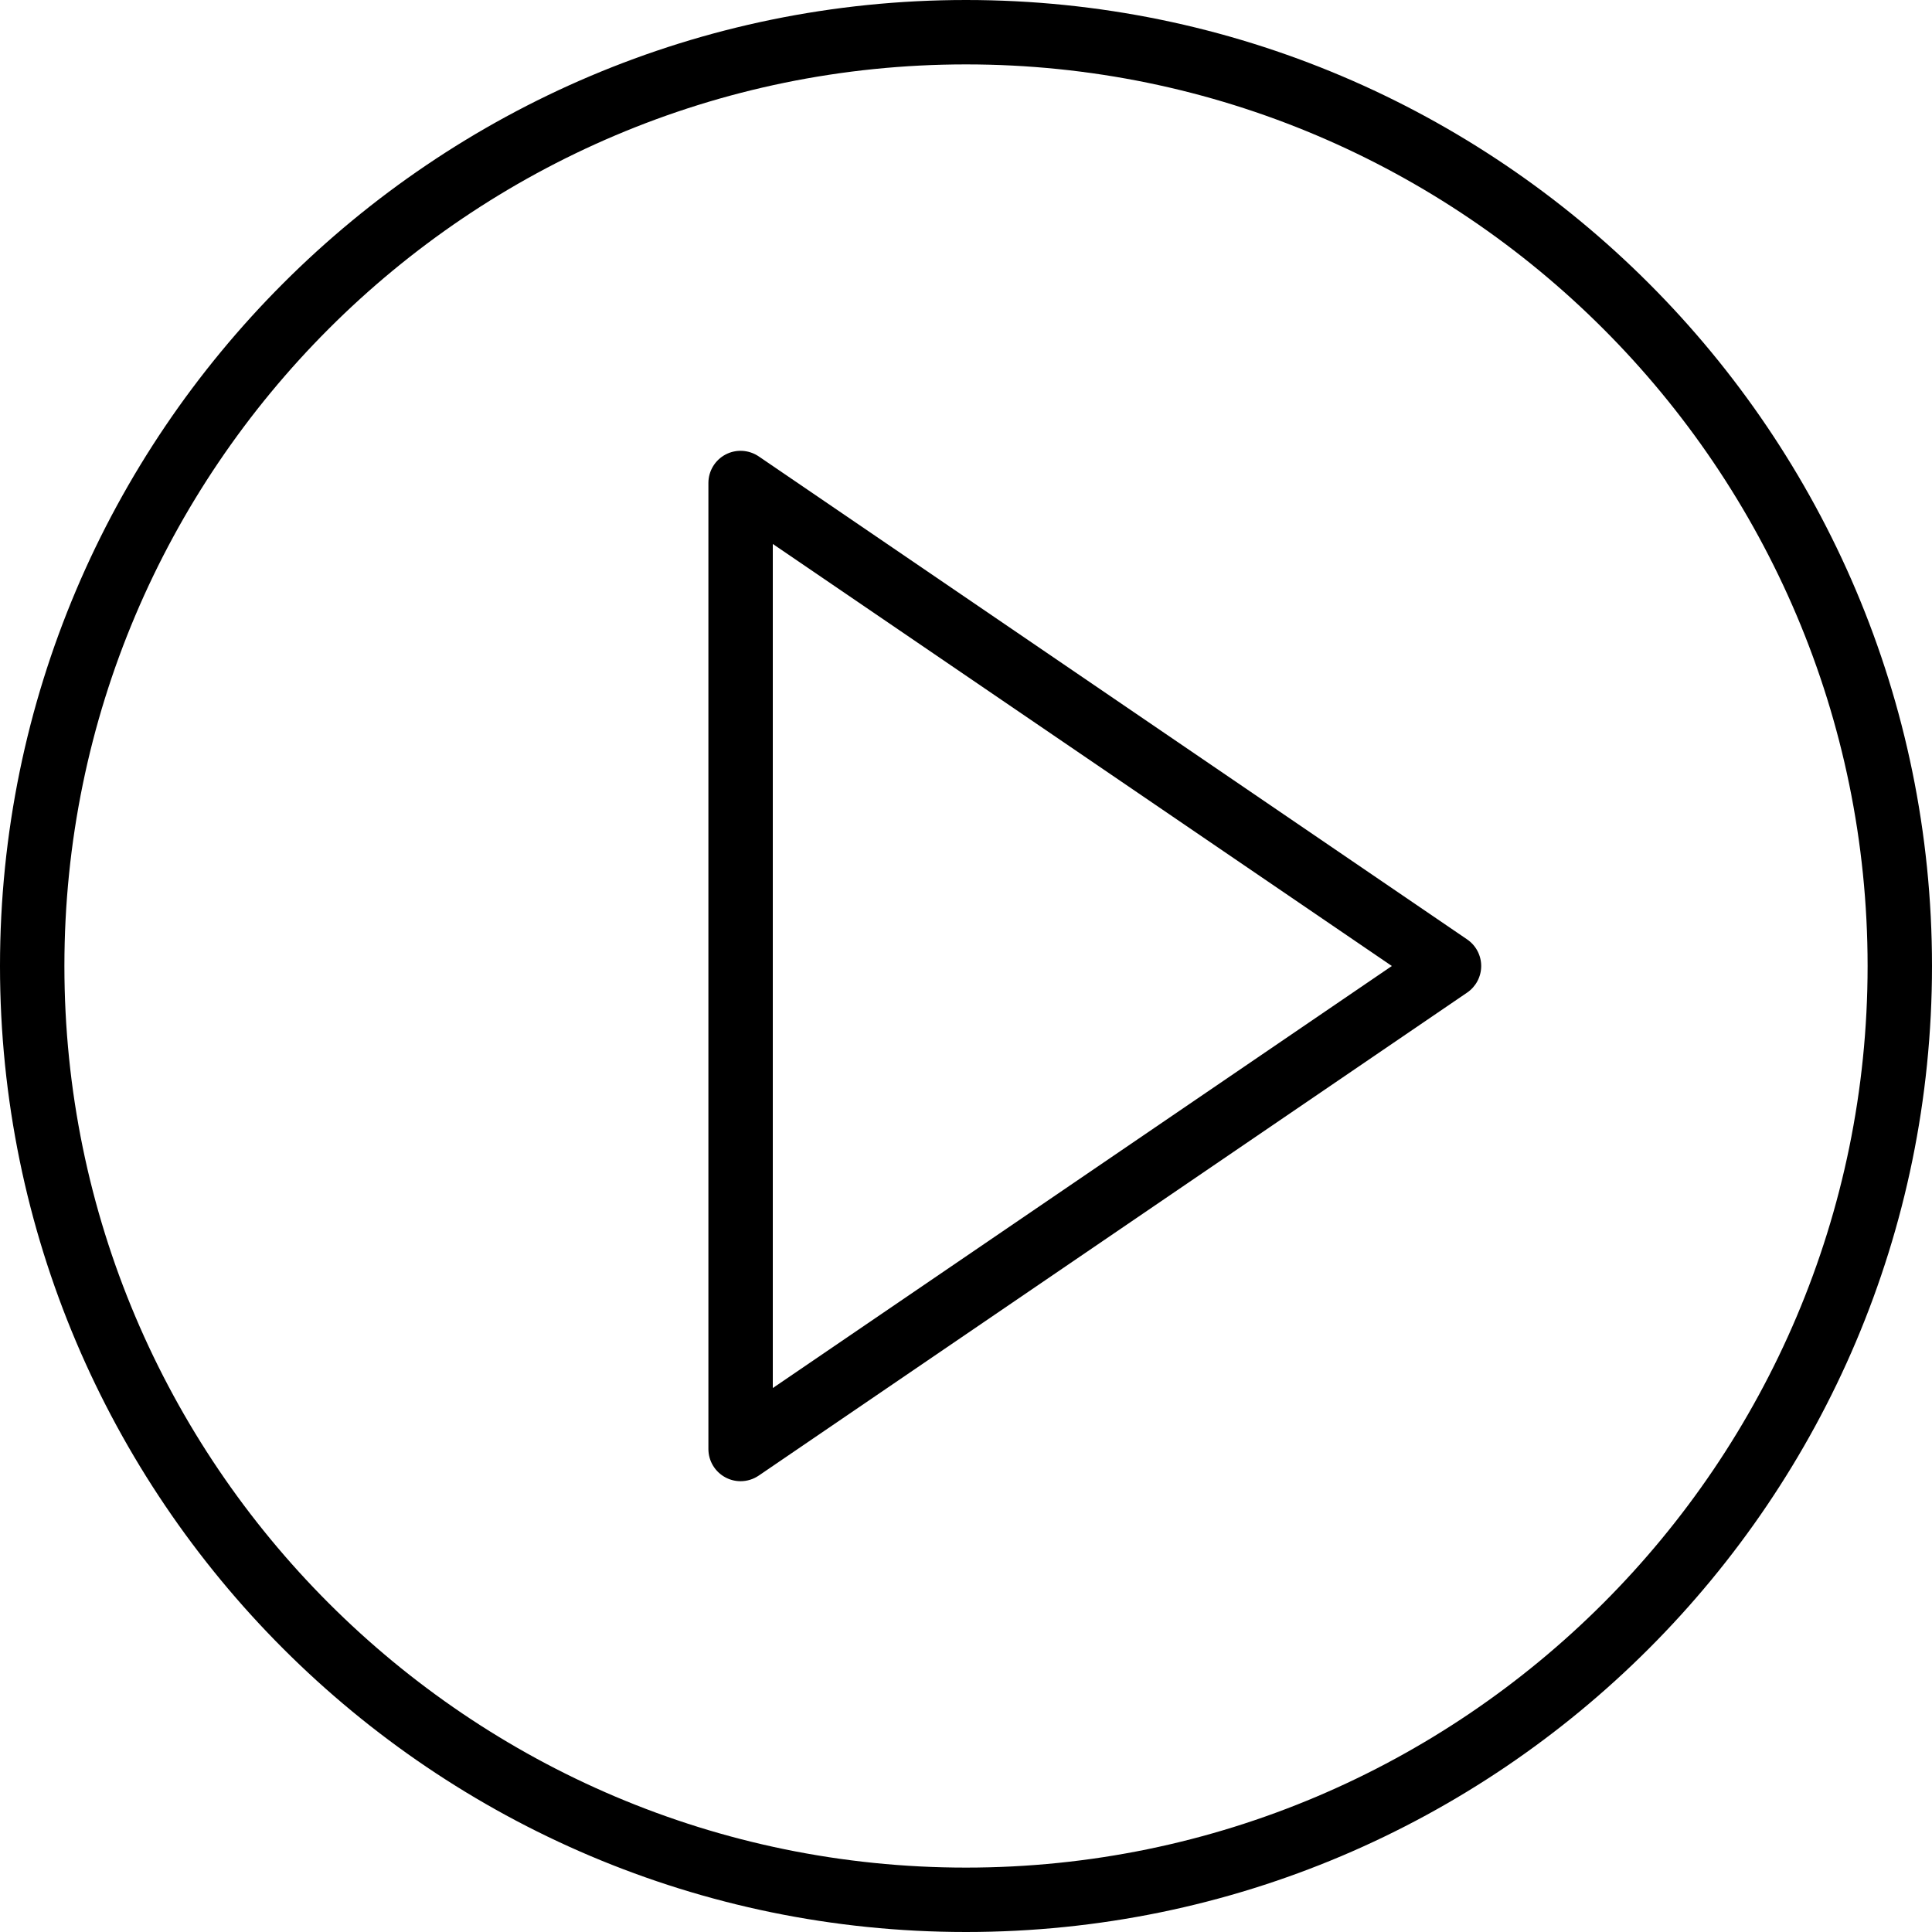
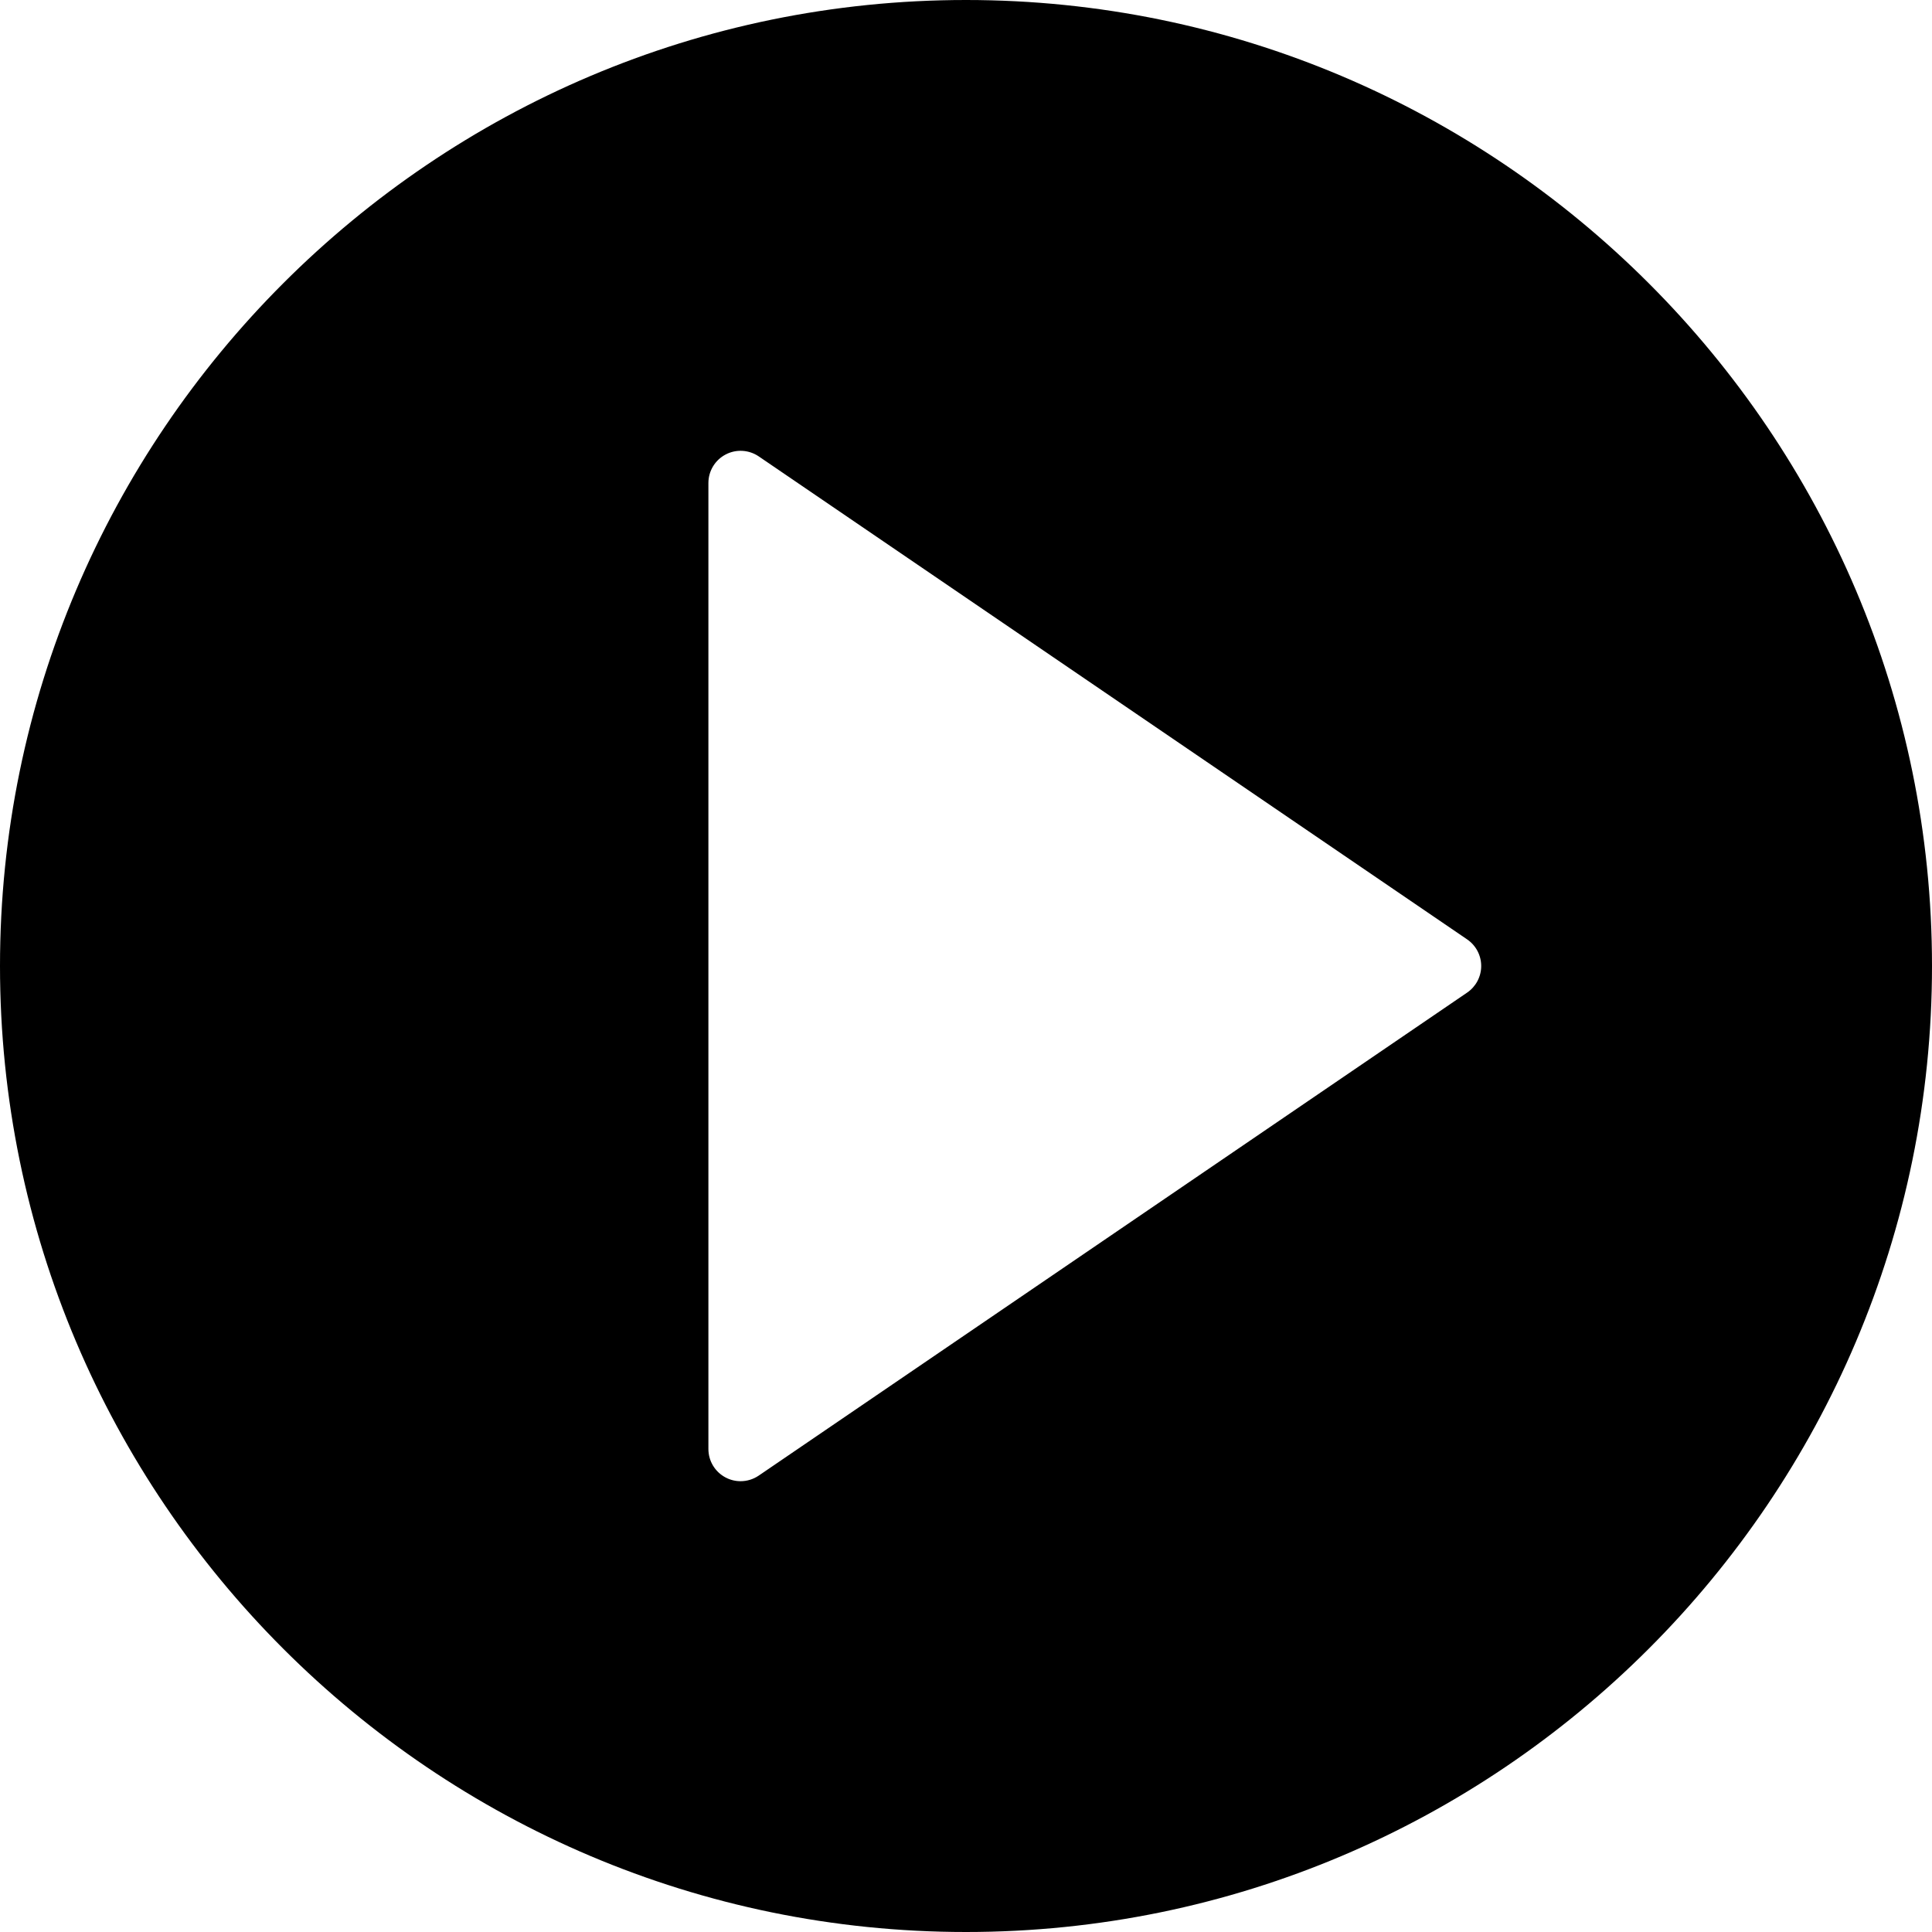
<svg xmlns="http://www.w3.org/2000/svg" version="1.1" id="Capa_1" x="0px" y="0px" viewBox="0 0 60 60" style="enable-background:new 0 0 60 60;" xml:space="preserve">
-   <g>
-     <path d="M45.563,29.174l-22-15c-0.307-0.208-0.703-0.231-1.031-0.058C22.205,14.289,22,14.629,22,15v30   c0,0.371,0.205,0.711,0.533,0.884C22.679,45.962,22.84,46,23,46c0.197,0,0.394-0.059,0.563-0.174l22-15   C45.836,30.64,46,30.331,46,30S45.836,29.36,45.563,29.174z M24,43.107V16.893L43.225,30L24,43.107z" />
-     <path d="M30,0C13.458,0,0,13.458,0,30s13.458,30,30,30s30-13.458,30-30S46.542,0,30,0z M30,58C14.561,58,2,45.439,2,30   S14.561,2,30,2s28,12.561,28,28S45.439,58,30,58z" />
-   </g>
+   <path d="M30,0C13.458,0,0,13.458,0,30s13.458,30,30,30s30-13.458,30-30S46.542,0,30,0z M45.563,30.826l-22,15  C23.394,45.941,23.197,46,23,46c-0.16,0-0.321-0.038-0.467-0.116C22.205,45.711,22,45.371,22,45V15c0-0.371,0.205-0.711,0.533-0.884  c0.328-0.174,0.724-0.15,1.031,0.058l22,15C45.836,29.36,46,29.669,46,30S45.836,30.64,45.563,30.826z" />
  <g>
</g>
  <g>
</g>
  <g>
</g>
  <g>
</g>
  <g>
</g>
  <g>
</g>
  <g>
</g>
  <g>
</g>
  <g>
</g>
  <g>
</g>
  <g>
</g>
  <g>
</g>
  <g>
</g>
  <g>
</g>
  <g>
</g>
</svg>
